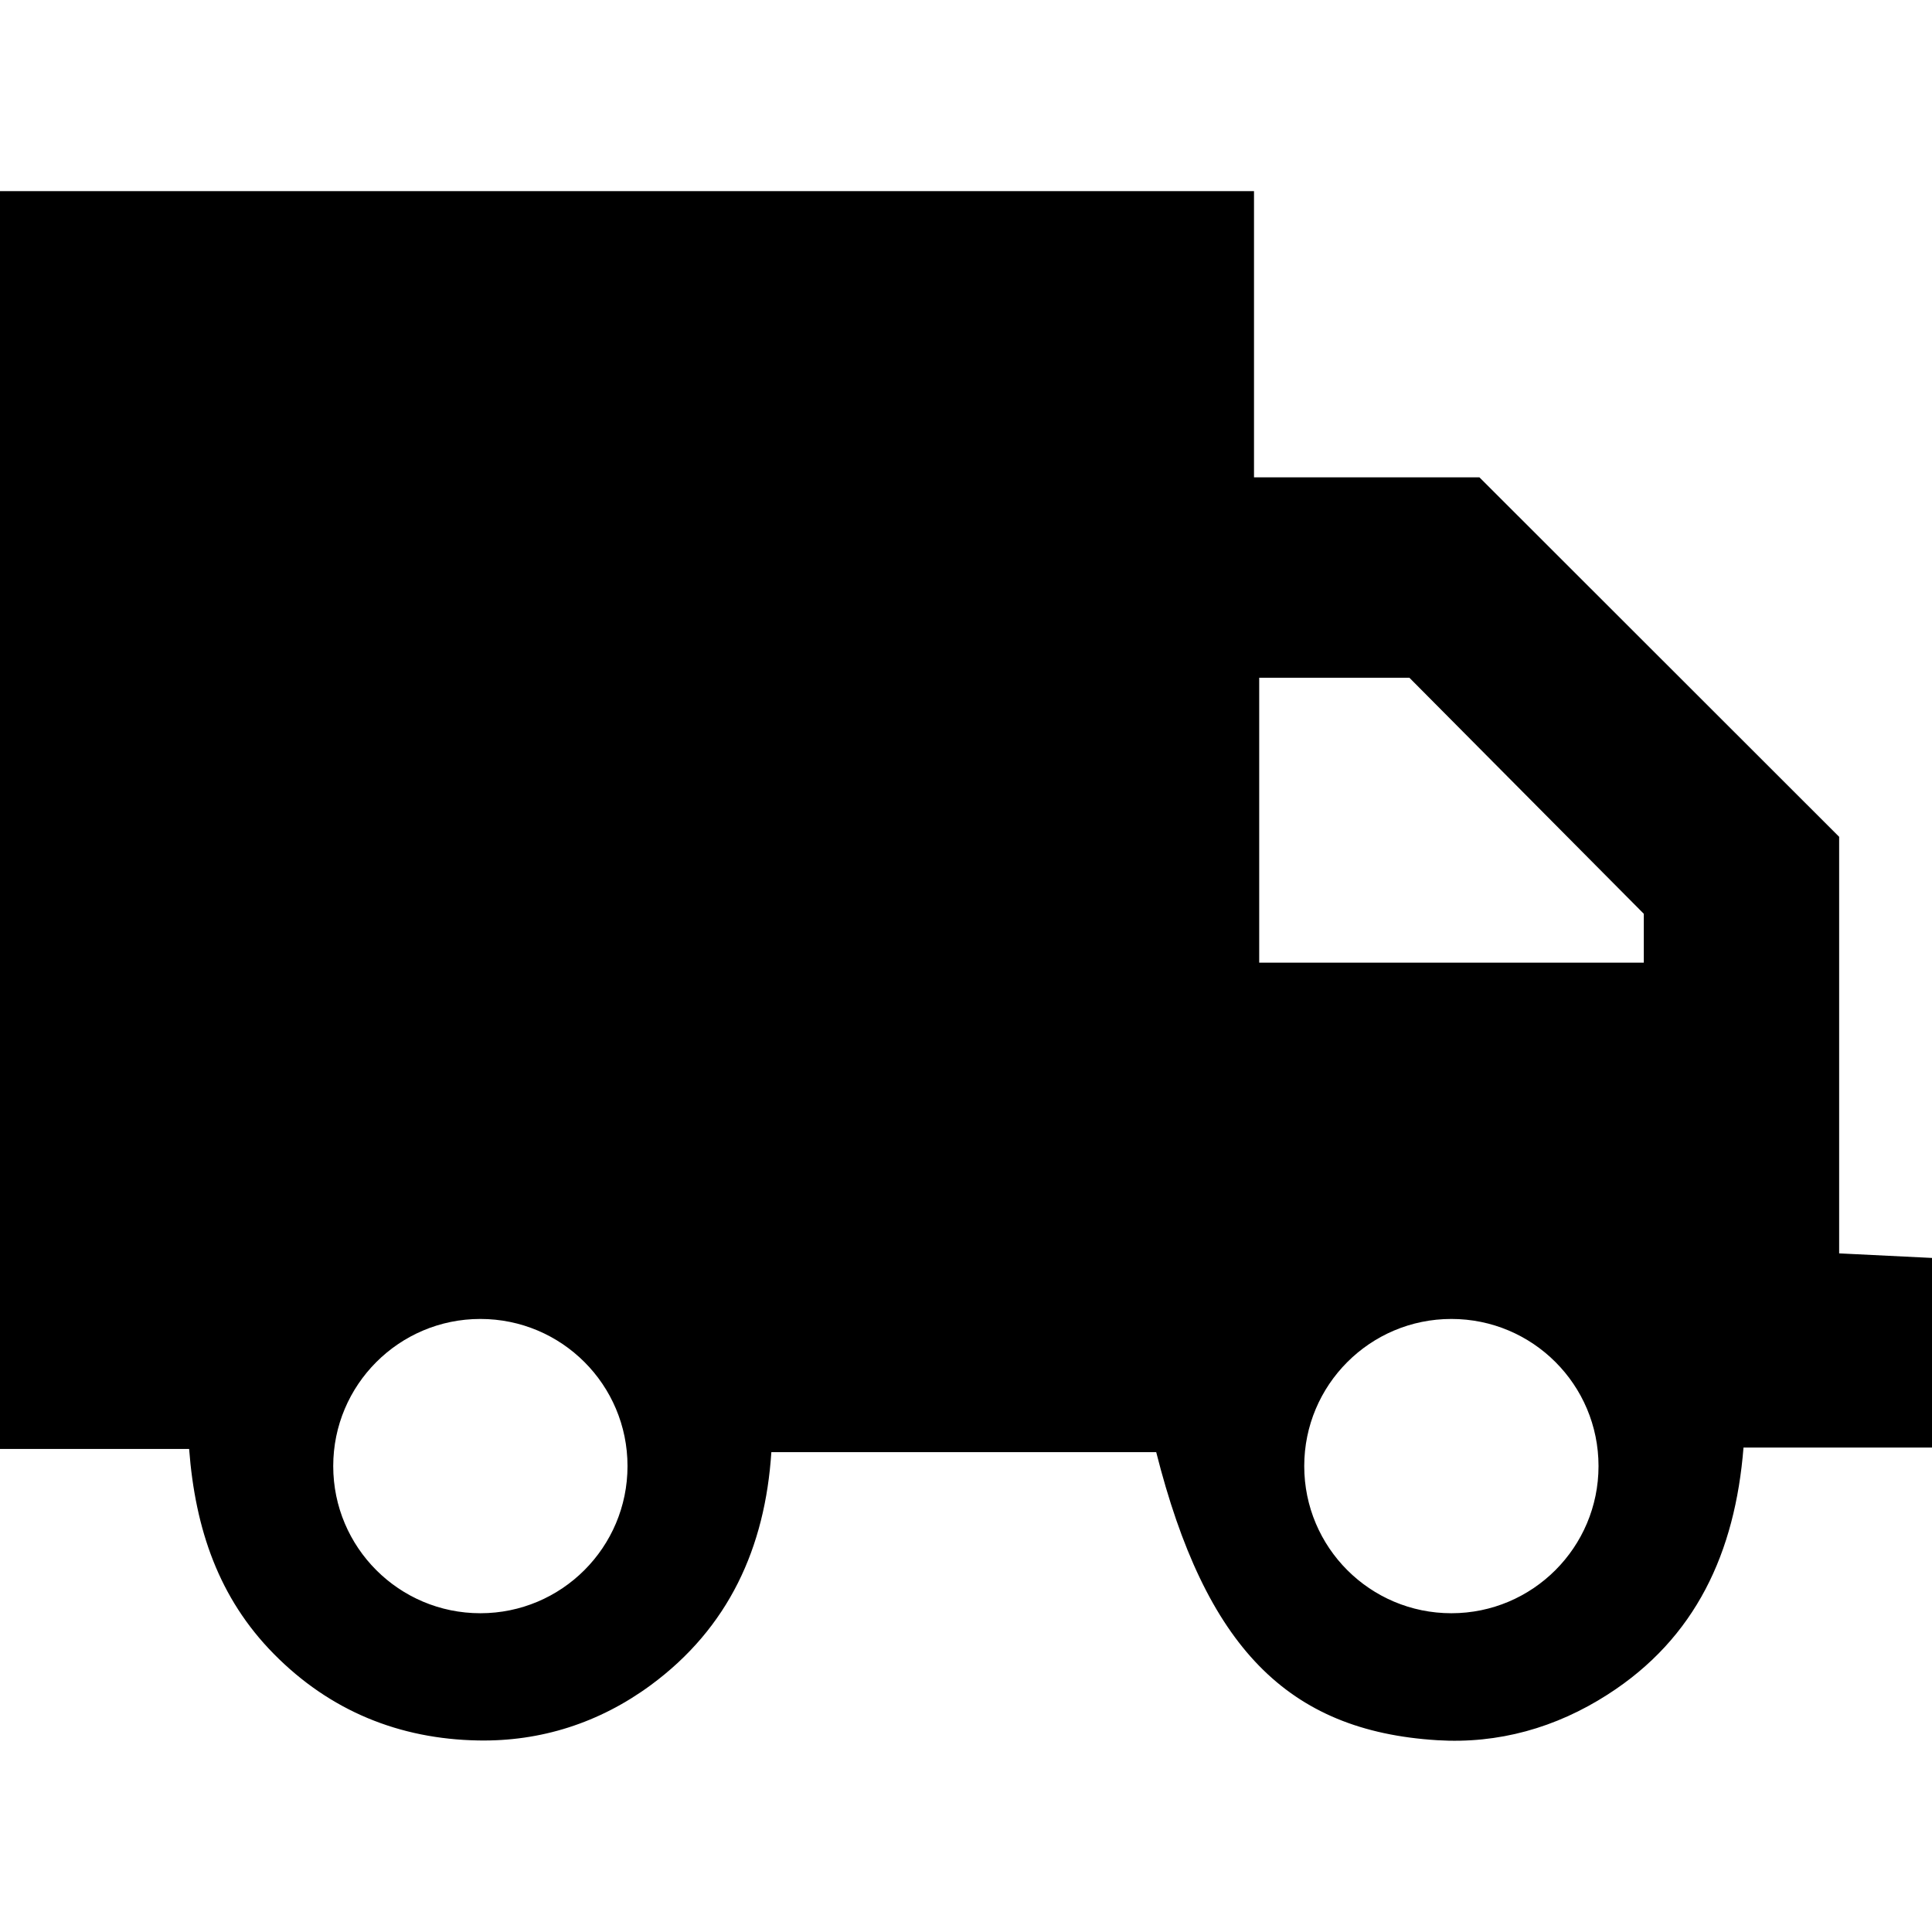
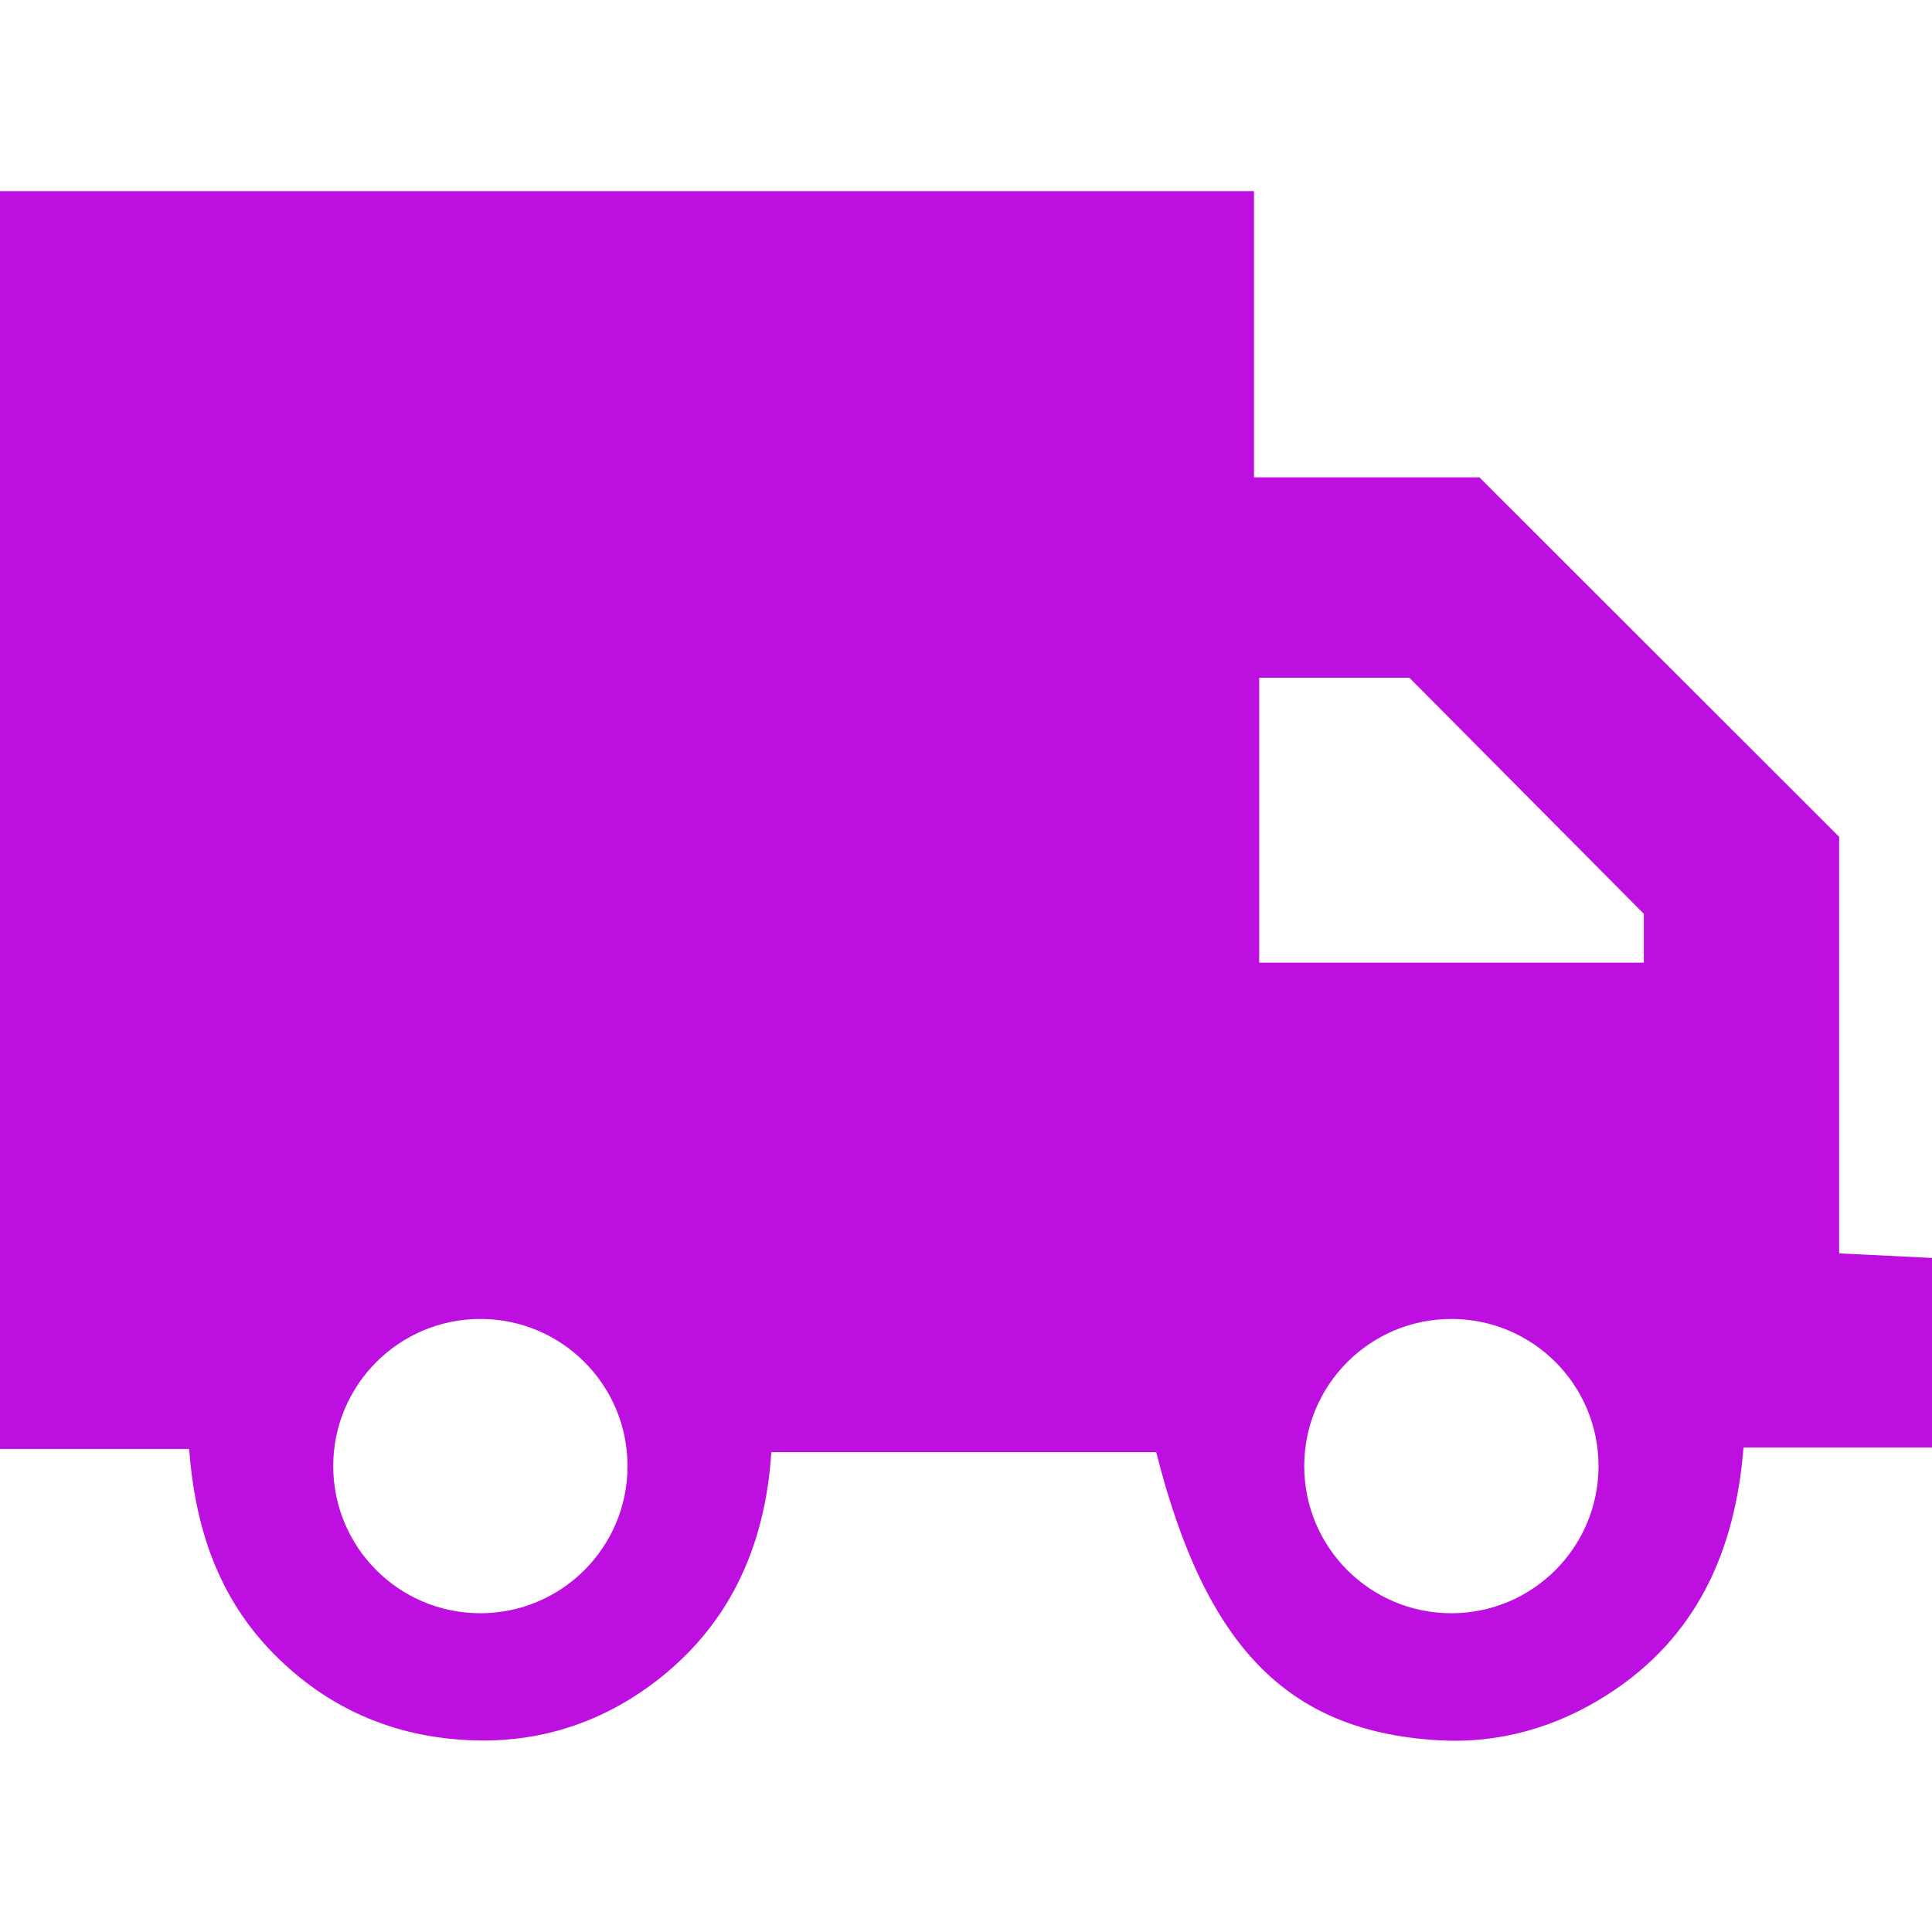
- <svg xmlns="http://www.w3.org/2000/svg" viewBox="0 0 152.31 122.17" width="40" height="40">
-   <path d="M144.99,83.76V50.9c-9.71-9.71-18.81-18.8-28.36-28.34h-17.77V0H0V99.16H14.91c.48,6.33,2.35,11.77,6.67,16.15,4.44,4.51,9.92,6.72,16.12,6.83,4.94,.09,9.56-1.39,13.6-4.36,6.14-4.52,9.02-10.83,9.51-18.37h30.34c3.88,15.34,10.34,21.98,22.15,22.71,4.82,.3,9.36-.98,13.44-3.6,6.95-4.45,10.05-11.2,10.71-19.47h14.86v-14.95c-2.47-.12-4.7-.23-7.33-.36Zm-95.52,16.75c0,6.4-5.19,11.6-11.6,11.6s-11.6-5.19-11.6-11.6h0c0-6.4,5.19-11.6,11.6-11.6s11.6,5.19,11.6,11.6h0Zm76.55,0c0,6.4-5.19,11.6-11.6,11.6s-11.6-5.19-11.6-11.6h0c0-6.4,5.19-11.6,11.6-11.6s11.6,5.19,11.6,11.6h0Zm3.57-39.69h-30.32v-22.46h11.84c6.04,6.08,12.12,12.21,18.48,18.61v3.86Z" />
+ <svg xmlns="http://www.w3.org/2000/svg" viewBox="0 0 152.31 122.17" width="40" height="40" fill="#BD10E0">
+   <path d="M144.99 83.76V50.9c-9.71-9.71-18.81-18.8-28.36-28.34H98.86V0H0v99.16h14.91c.48 6.33 2.35 11.77 6.67 16.15 4.44 4.51 9.92 6.72 16.12 6.83 4.94.09 9.56-1.39 13.6-4.36 6.14-4.52 9.02-10.83 9.51-18.37h30.34c3.88 15.34 10.34 21.98 22.15 22.71 4.82.3 9.36-.98 13.44-3.6 6.95-4.45 10.05-11.2 10.71-19.47h14.86V84.1c-2.47-.12-4.7-.23-7.33-.36zm-95.52 16.75c0 6.4-5.19 11.6-11.6 11.6s-11.6-5.19-11.6-11.6c0-6.4 5.19-11.6 11.6-11.6s11.6 5.19 11.6 11.6zm76.55 0c0 6.4-5.19 11.6-11.6 11.6s-11.6-5.19-11.6-11.6c0-6.4 5.19-11.6 11.6-11.6s11.6 5.19 11.6 11.6zm3.57-39.69H99.27V38.36h11.84c6.04 6.08 12.12 12.21 18.48 18.61v3.86z" />
</svg>
